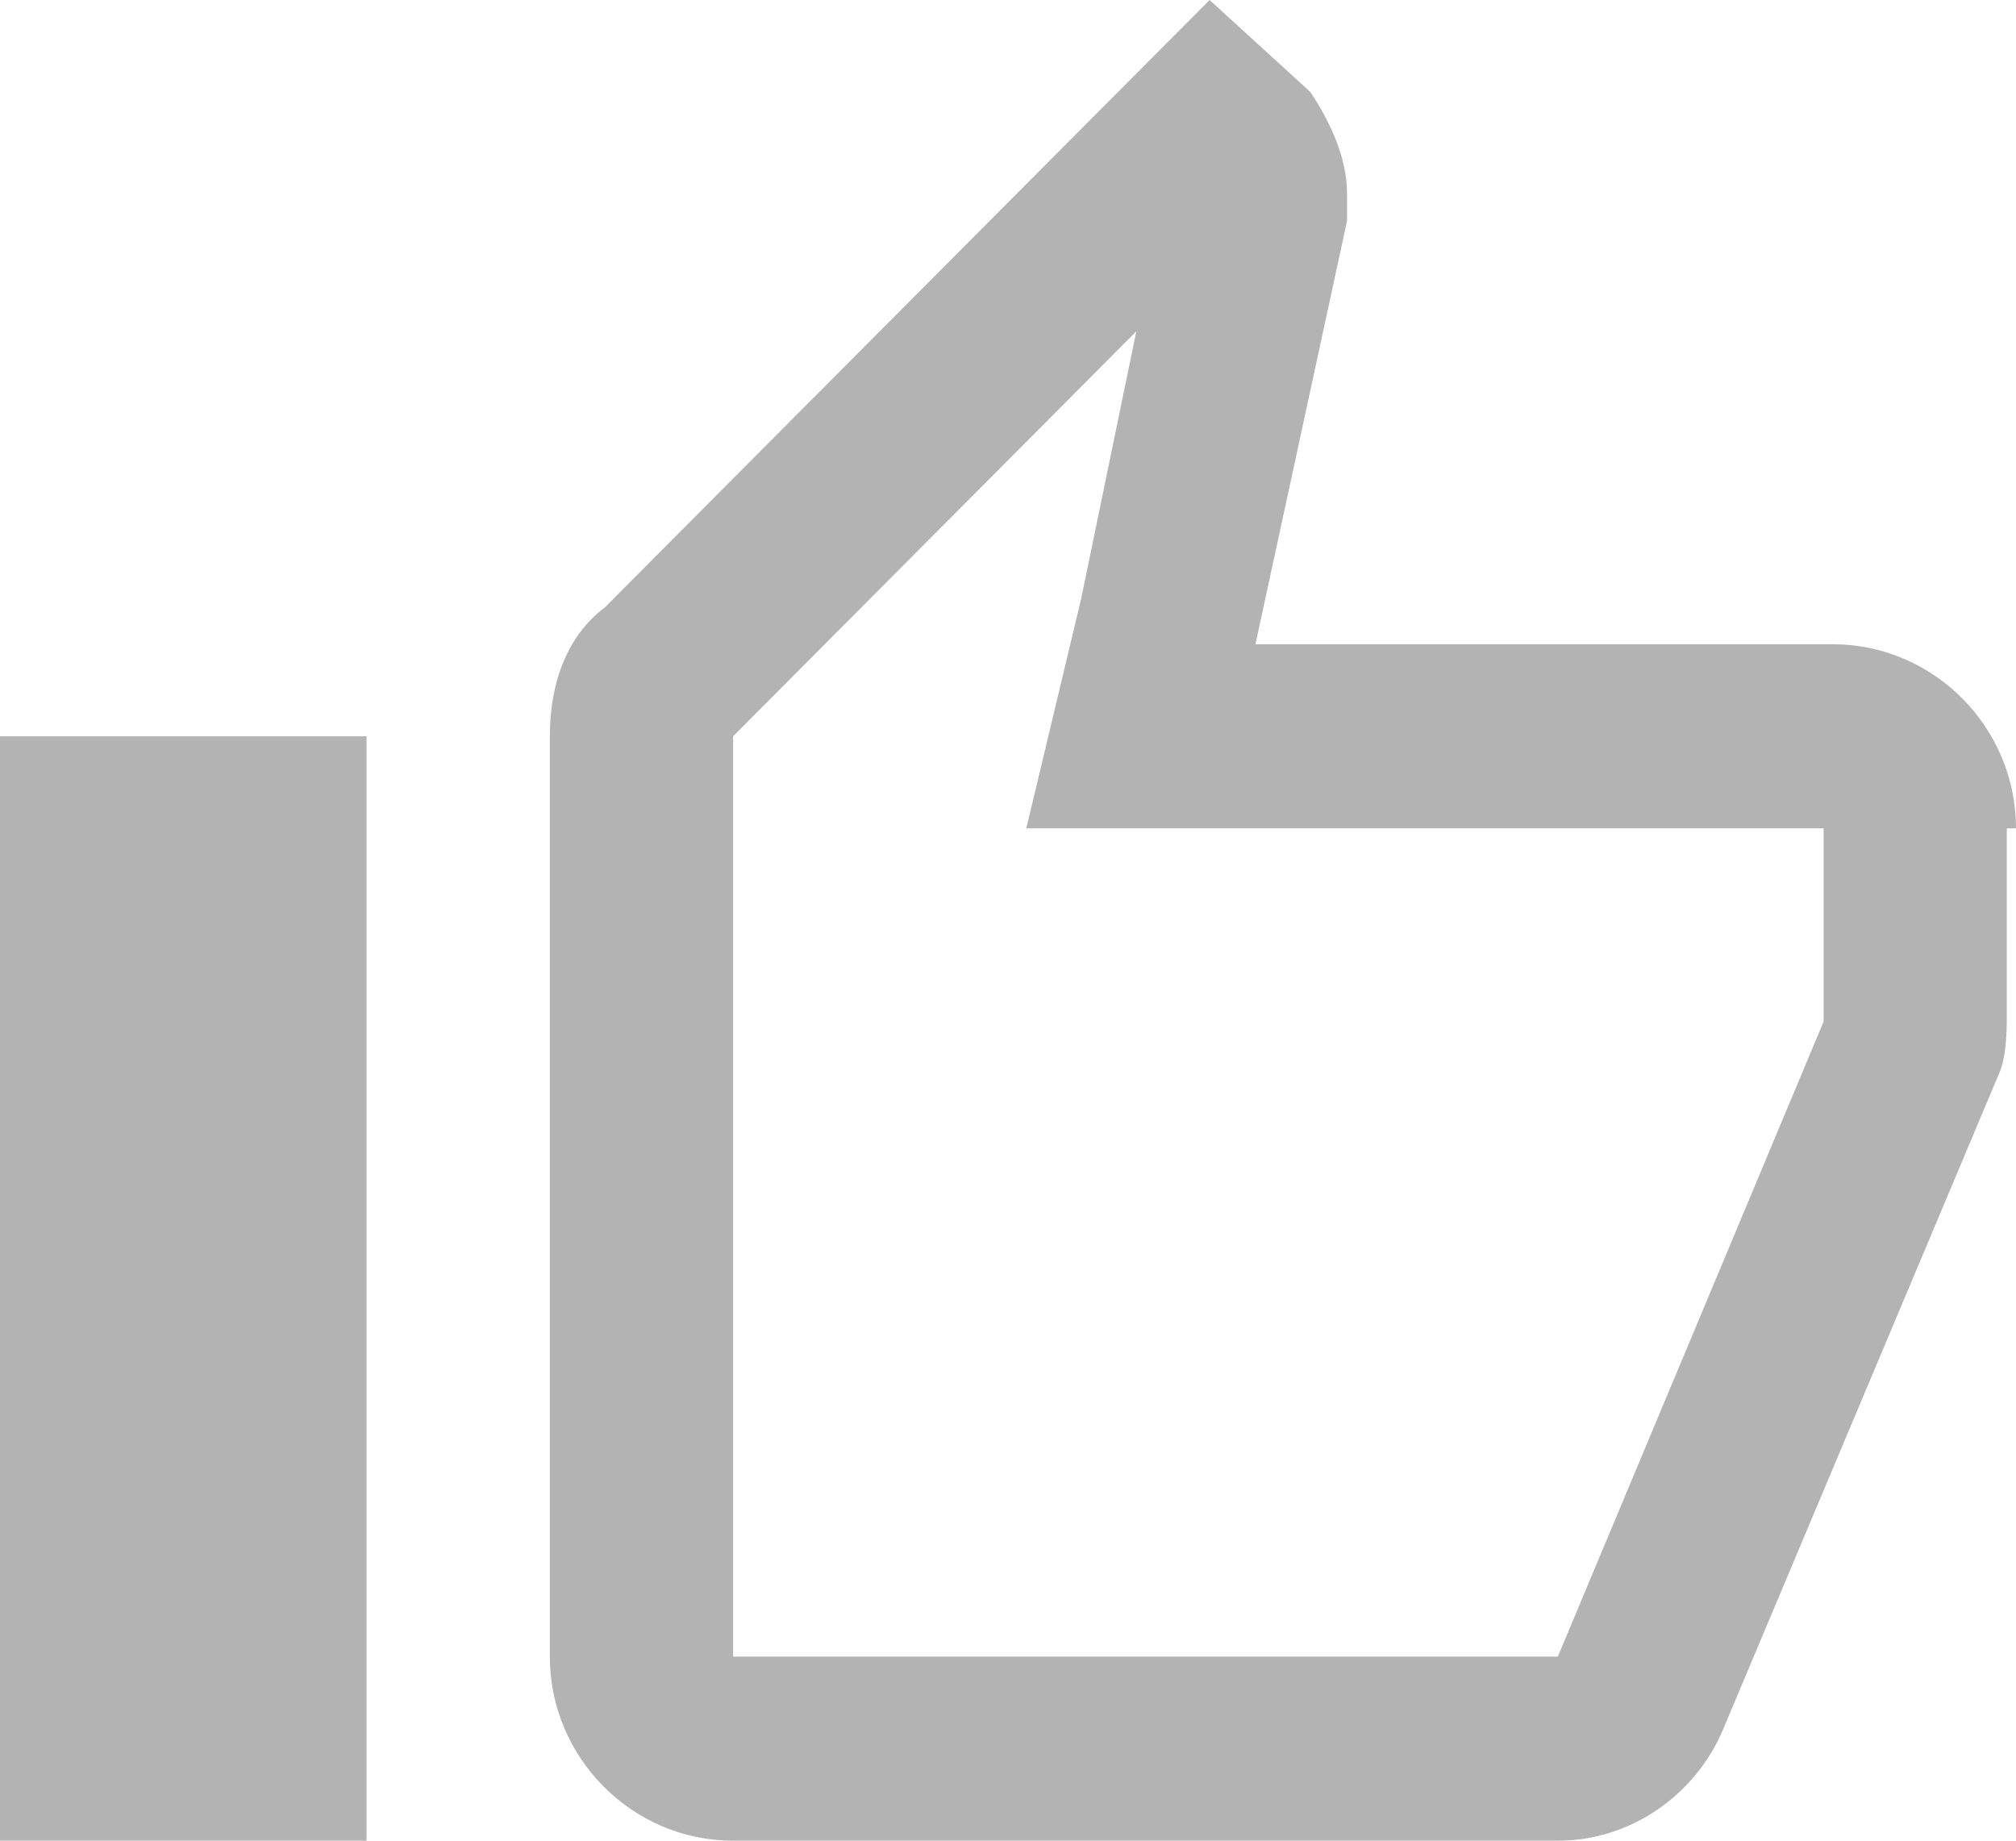
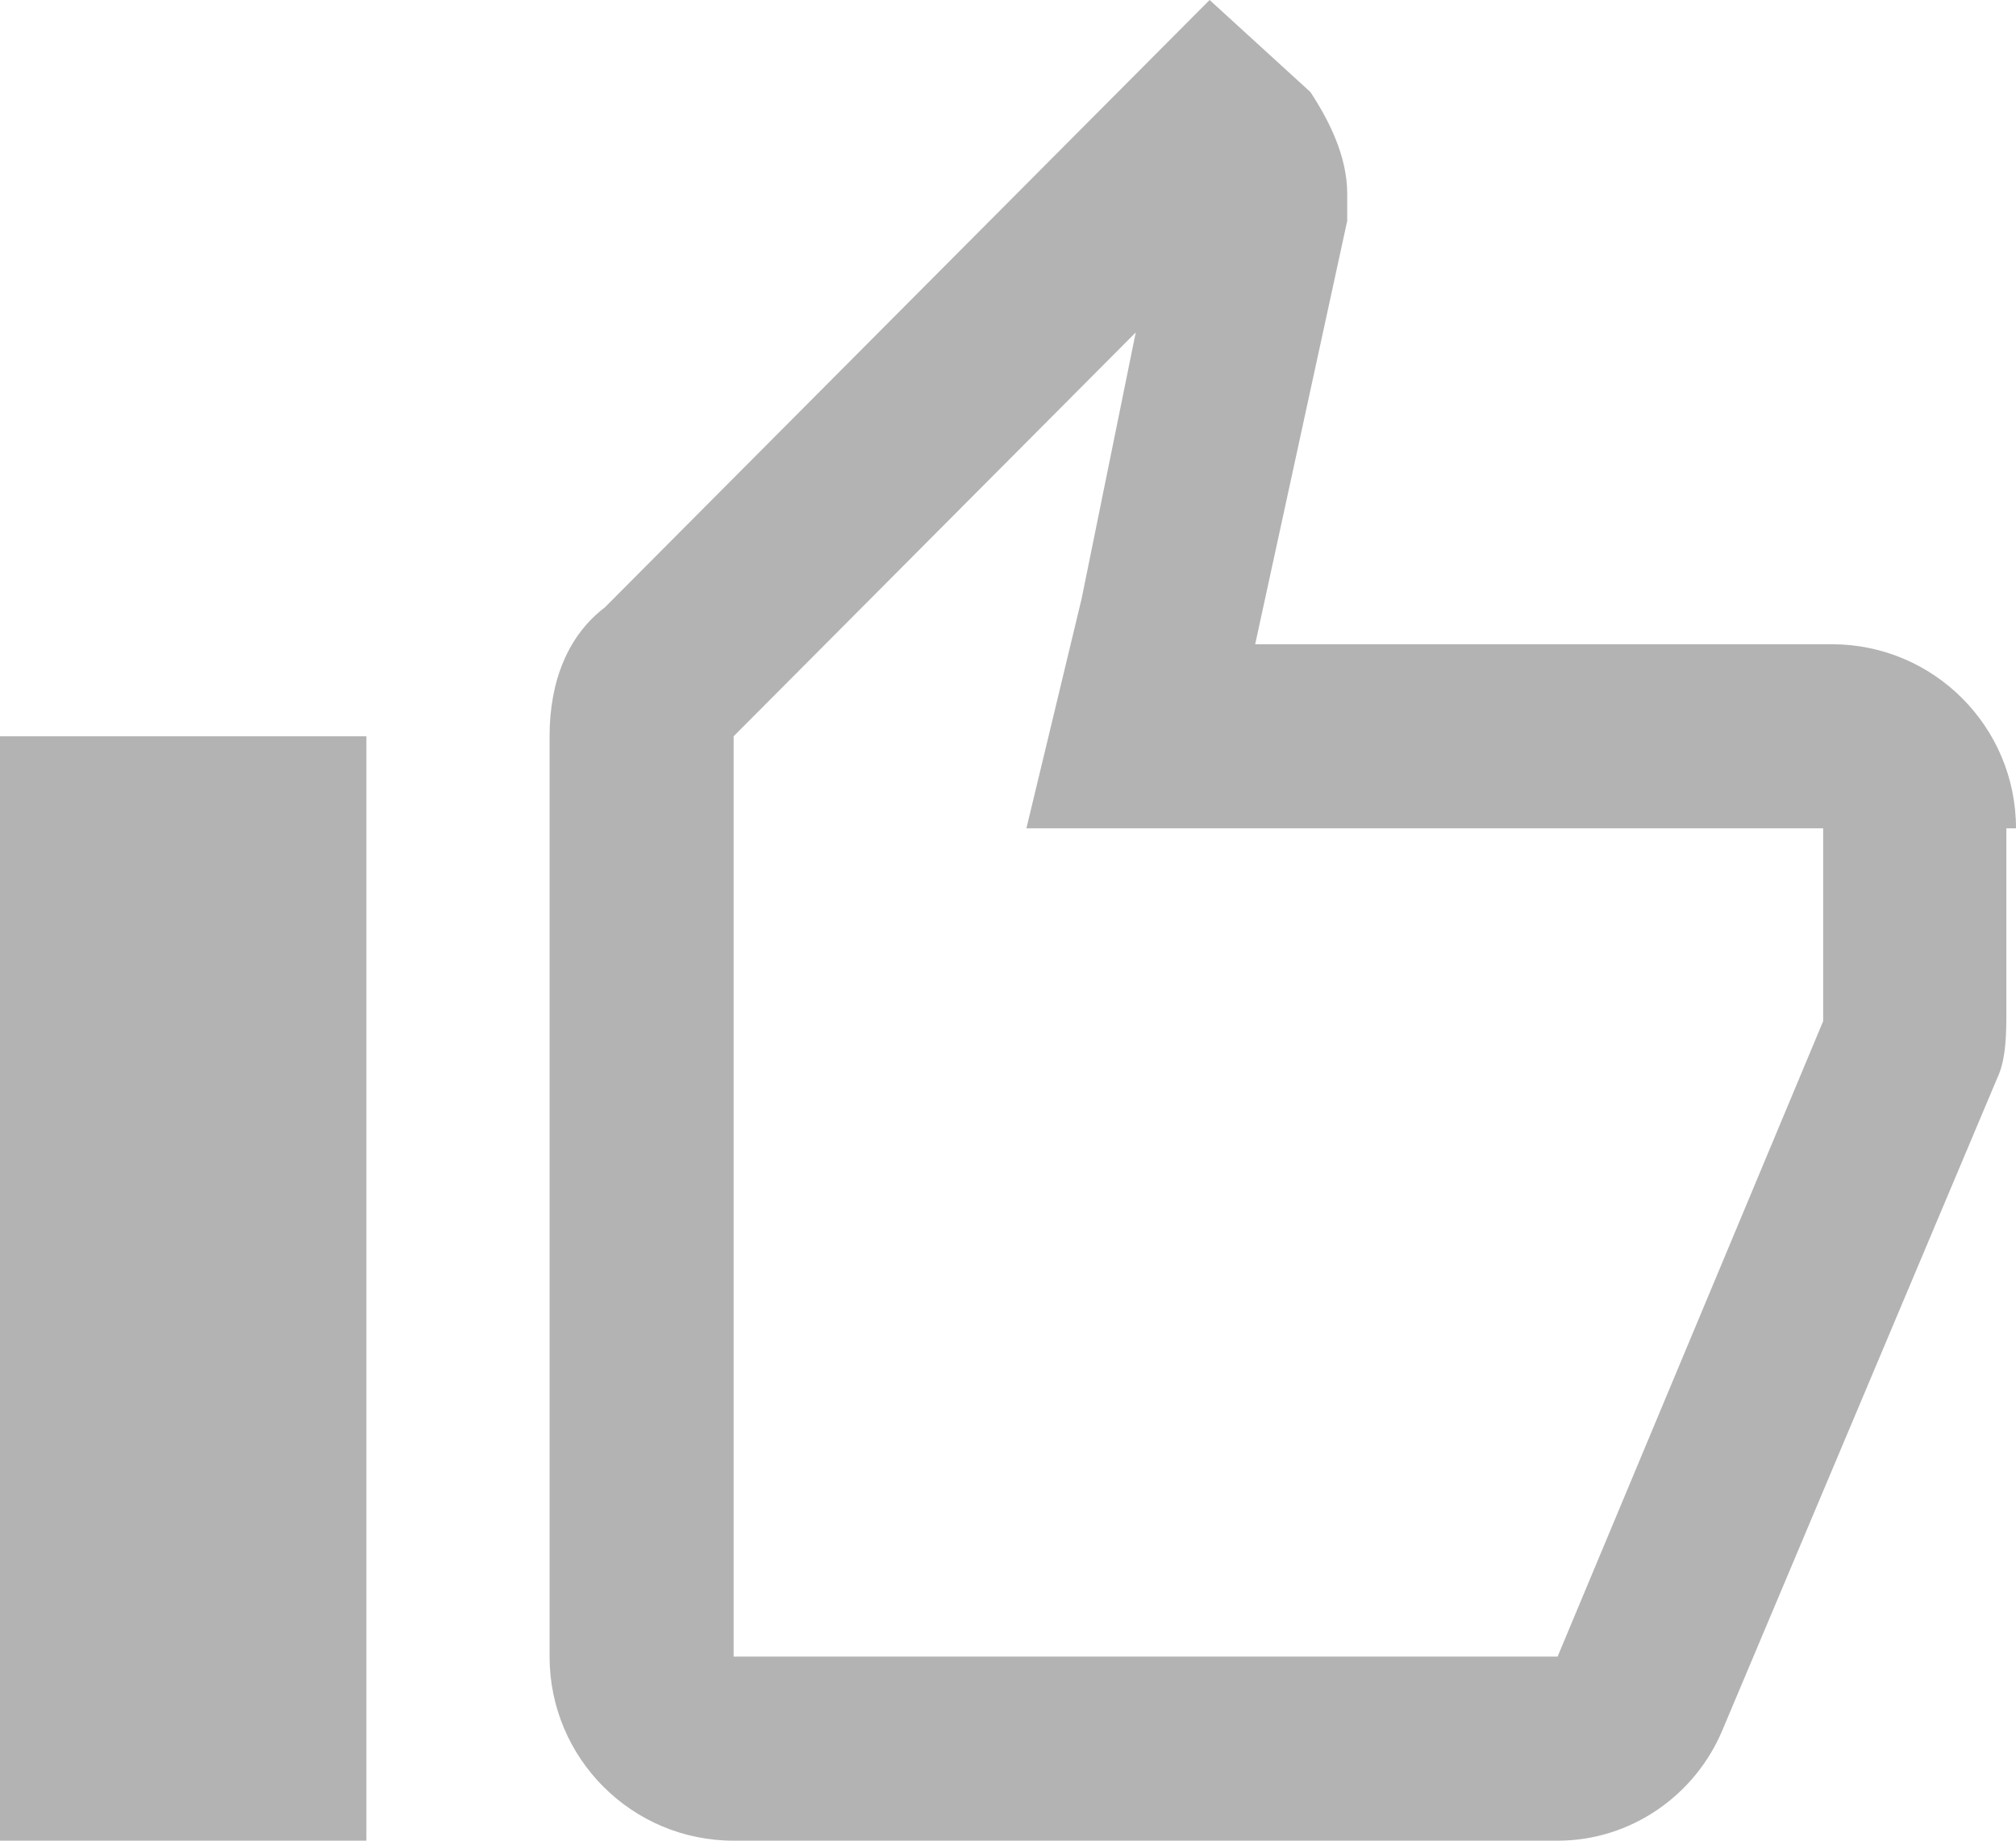
- <svg xmlns="http://www.w3.org/2000/svg" width="23" height="21" viewBox="0 0 23 21" fill="none">
-   <path opacity="0.3" d="M12.964 3.78L12.336 6.825L11.709 9.45H14.323H20.805V11.55C20.805 11.55 20.805 11.55 20.805 11.655L17.773 18.9H8.364V8.4L12.964 3.78ZM2.091 10.5V18.9V10.5ZM13.8 0L6.9 6.93C6.482 7.245 6.273 7.77 6.273 8.4V18.9C6.273 20.055 7.214 21 8.364 21H17.773C18.609 21 19.341 20.475 19.654 19.74L22.791 12.285C22.895 12.075 22.895 11.76 22.895 11.55V9.45H23C23 8.295 22.059 7.35 20.909 7.35H14.323L15.368 2.52V2.205C15.368 1.785 15.159 1.365 14.95 1.05L13.8 0ZM4.182 8.4H0V21H4.182V8.4Z" fill="black" />
+ <svg xmlns="http://www.w3.org/2000/svg" width="23" height="21" fill="none">
+   <path opacity=".3" d="M12.96 3.78l-.62 3.05-.63 2.62h9.09v2.2l-3.03 7.25h-9.4V8.4l4.6-4.62zM2.1 10.5v8.4-8.4zM13.8 0L6.9 6.93c-.42.32-.63.84-.63 1.47v10.5c0 1.16.94 2.1 2.1 2.1h9.4c.84 0 1.57-.52 1.88-1.26l3.14-7.45c.1-.21.1-.53.1-.74v-2.1H23a2.1 2.1 0 00-2.1-2.1h-6.58l1.05-4.83v-.31c0-.43-.21-.84-.42-1.16L13.8 0zM4.18 8.4H0V21h4.18V8.4z" fill="#000" />
</svg>
